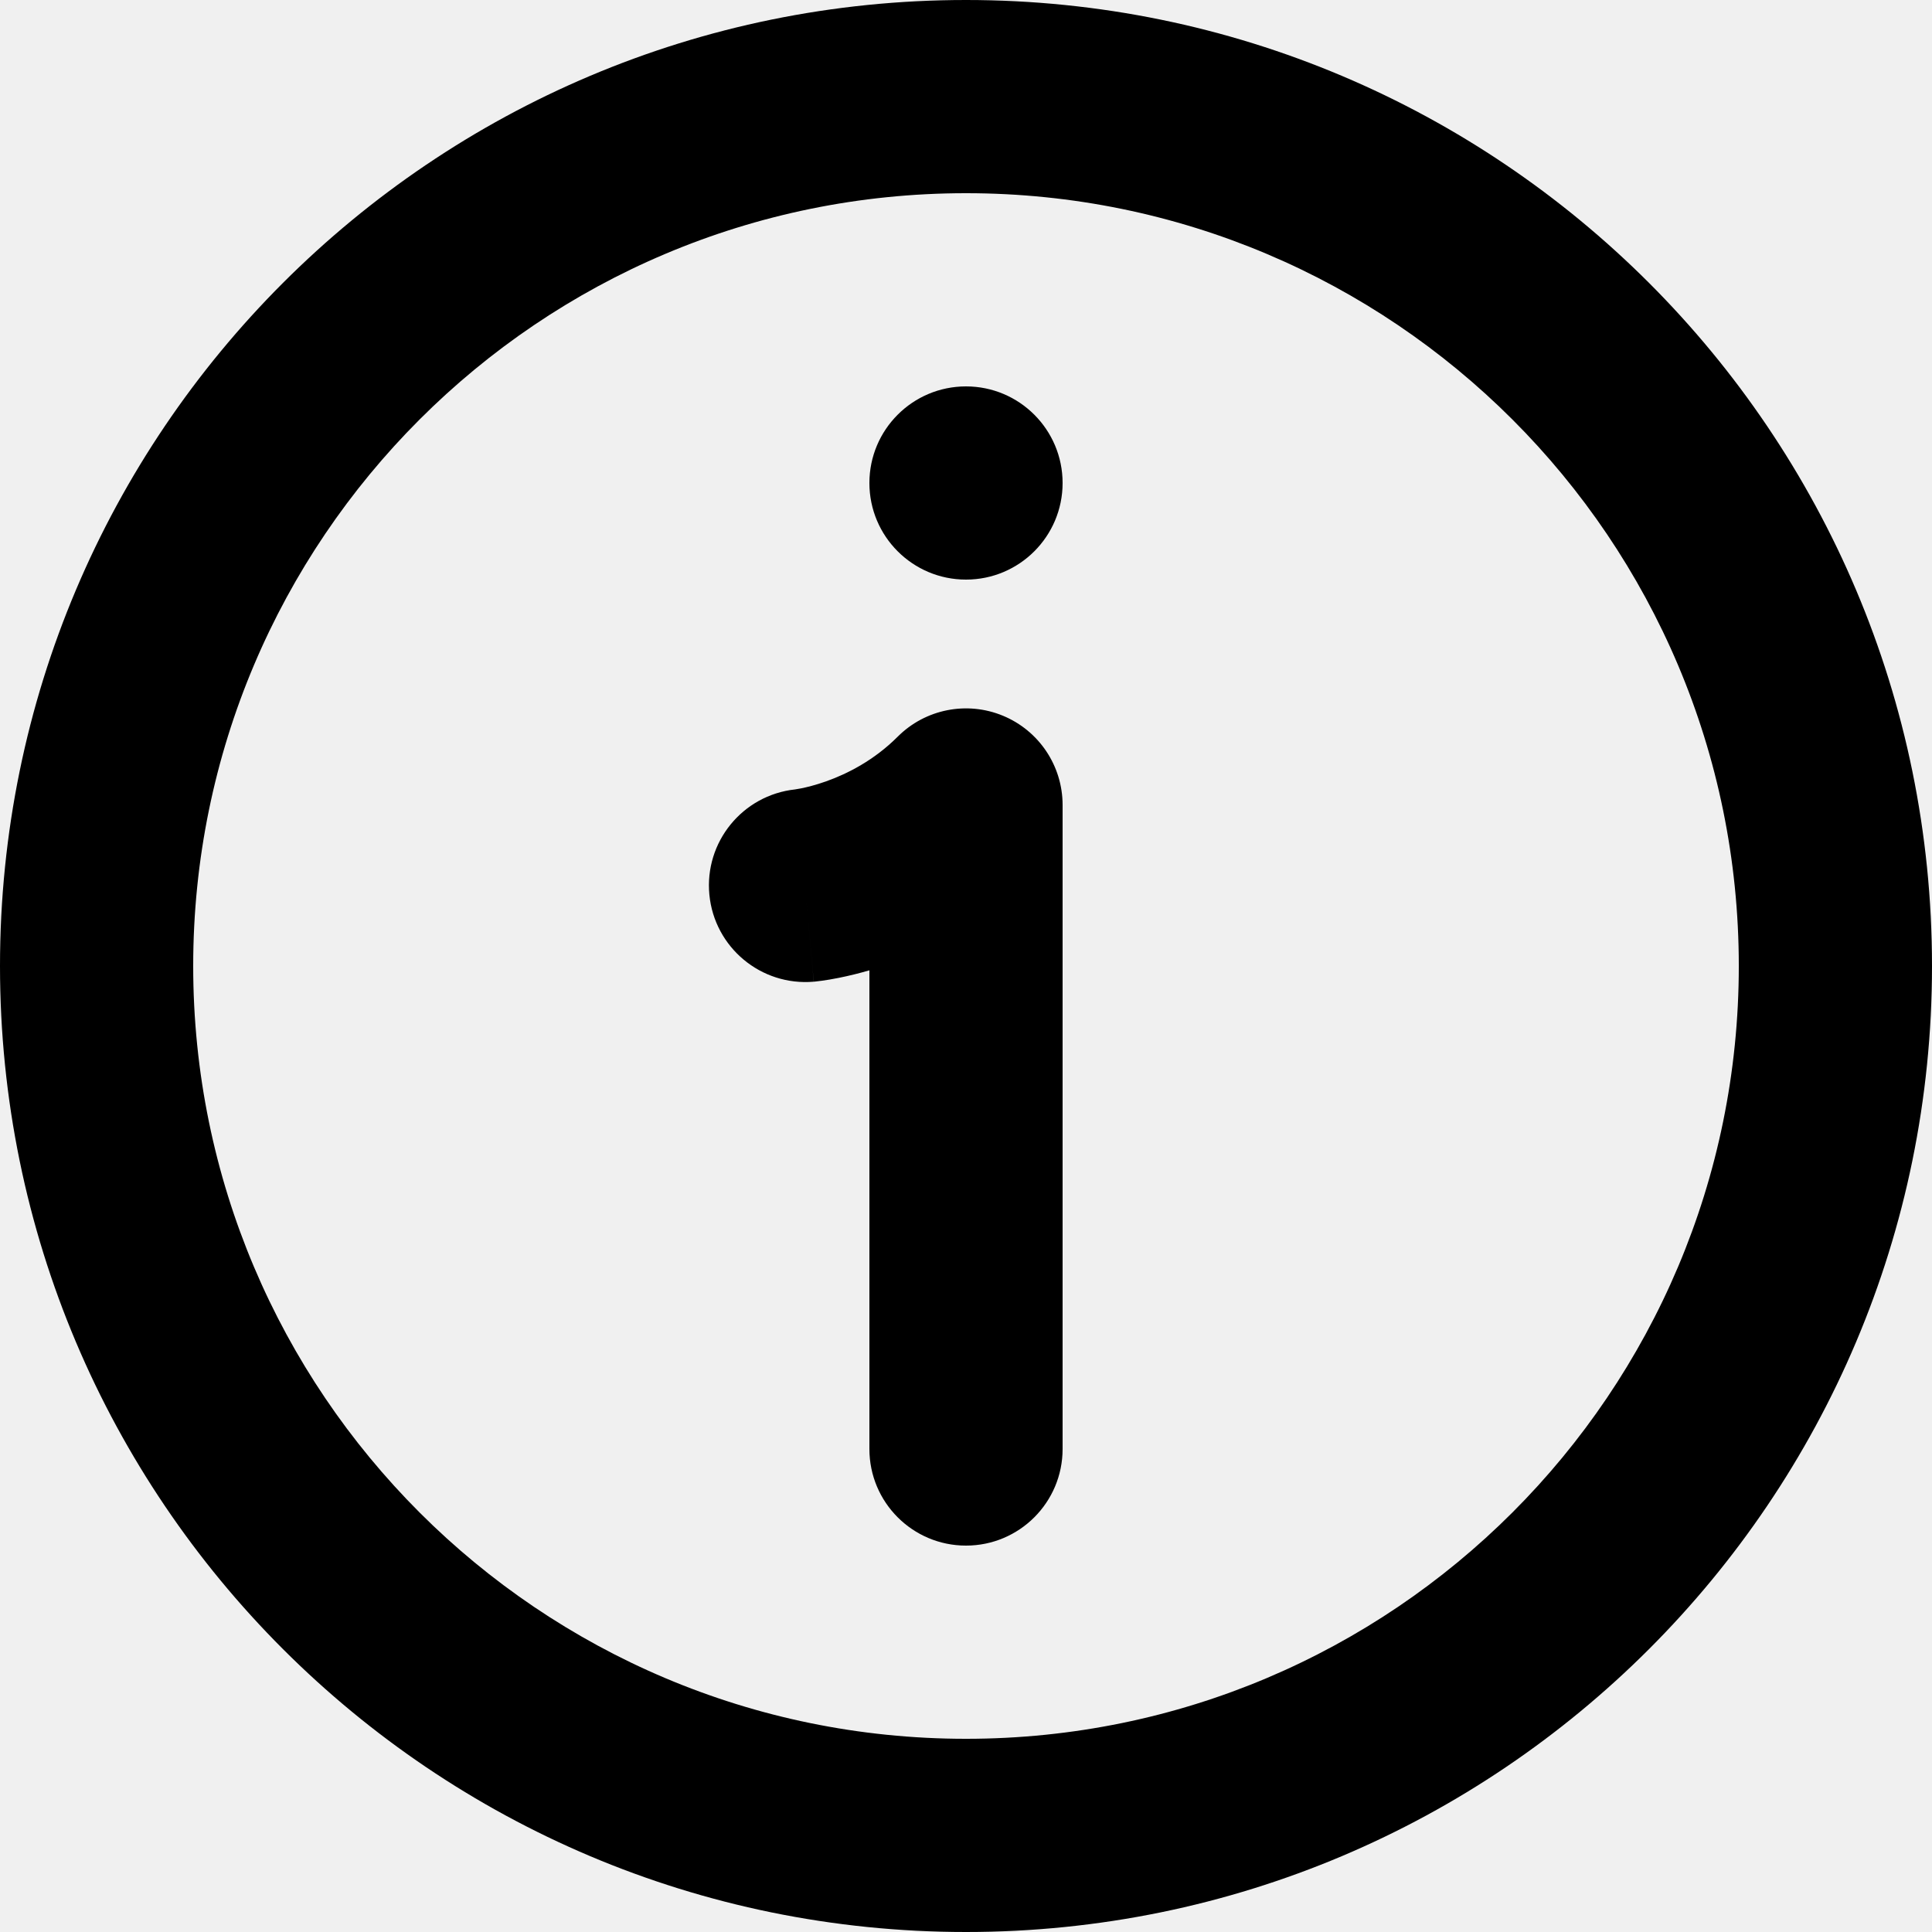
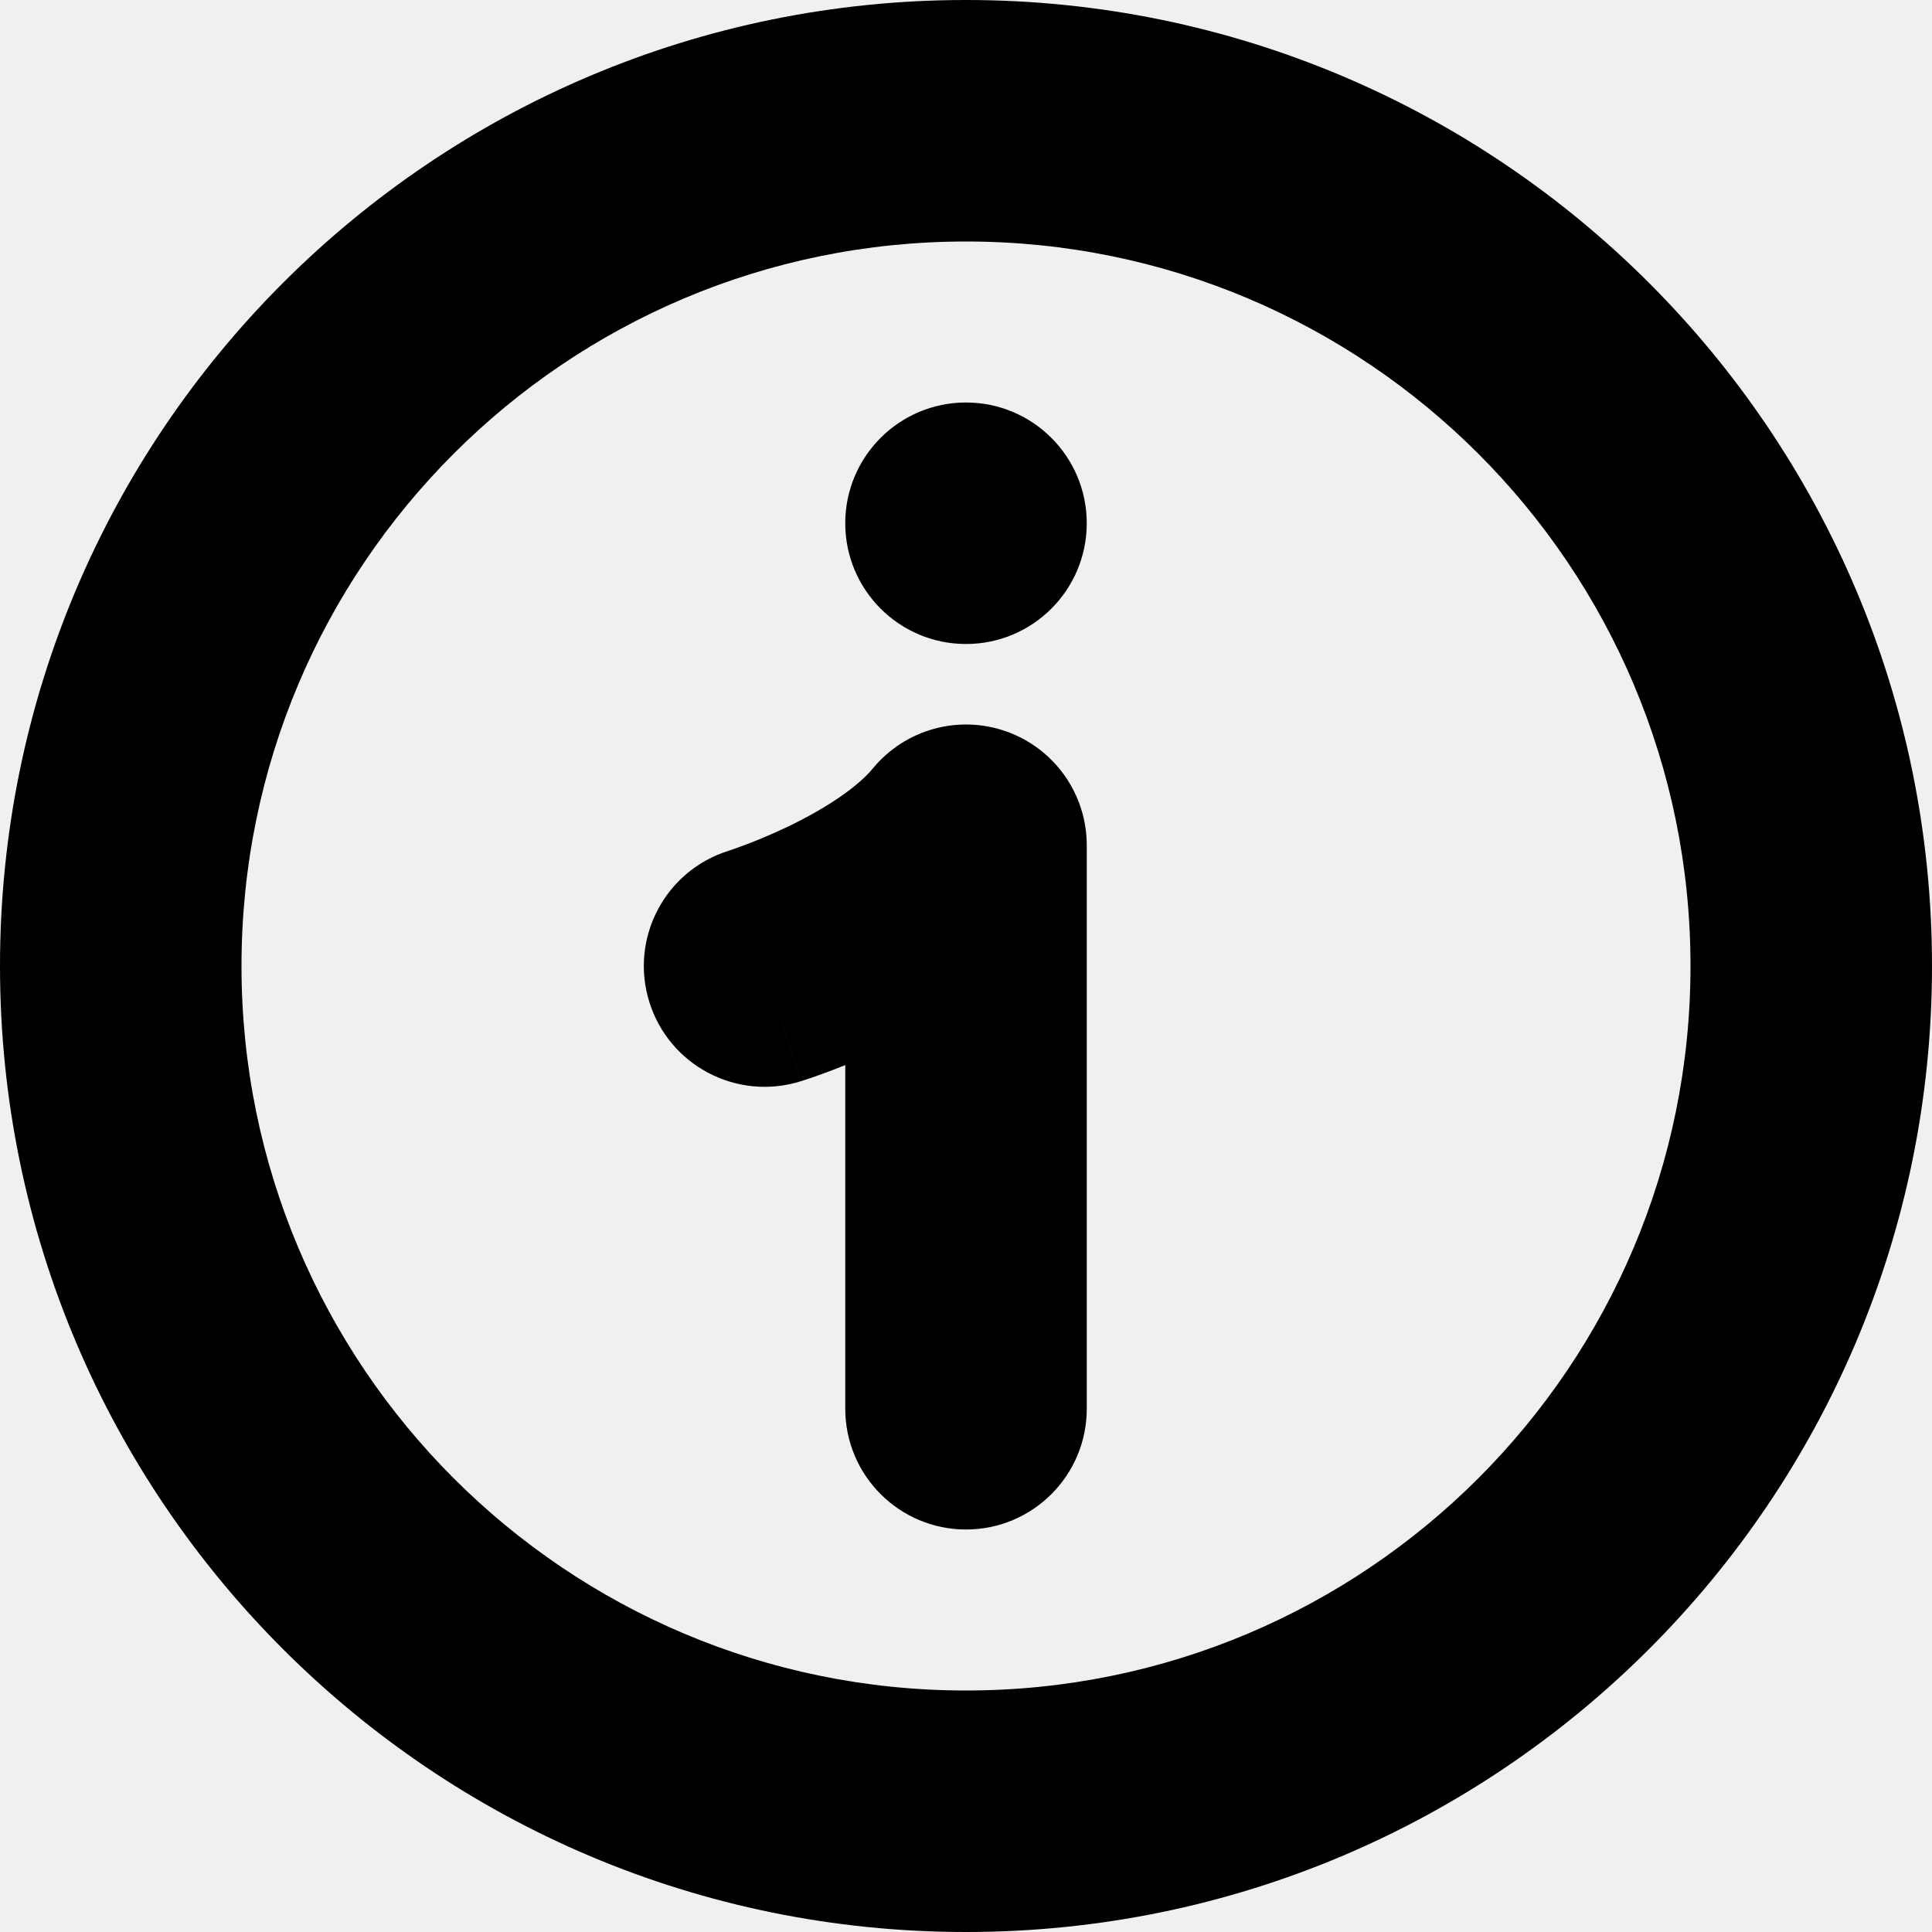
- <svg xmlns="http://www.w3.org/2000/svg" fill="currentColor" viewBox="0 0 120 120">
+ <svg xmlns="http://www.w3.org/2000/svg" fill="currentColor" viewBox="0 0 96 96">
  <g clip-path="url(#a)">
-     <path fill="#000" fill-rule="evenodd" d="M60 108c26.51 0 48-21.49 48-48S86.51 12 60 12 12 33.49 12 60s21.49 48 48 48Zm0 12c33.137 0 60-26.863 60-60S93.137 0 60 0 0 26.863 0 60s26.863 60 60 60Zm6-90a6 6 0 1 1-12 0 6 6 0 0 1 12 0Zm0 20a6 6 0 0 0-10.243-4.243c-1.462 1.463-3.118 2.303-4.451 2.776-.659.234-1.205.365-1.553.435a6.385 6.385 0 0 1-.346.06l-.023.004a6 6 0 0 0 1.16 11.943l-.542-5.95c.541 5.95.543 5.95.546 5.95h.004l.01-.001.02-.002.047-.005a9.38 9.38 0 0 0 .454-.056c.264-.037.61-.093 1.023-.176A22.587 22.587 0 0 0 54 60.268V90a6 6 0 0 0 12 0V50Z" clip-rule="evenodd" />
+     <path fill="#000" d="M54 26a6 6 0 1 1-12 0 6 6 0 0 1 12 0Zm0 16a6 6 0 0 0-10.633-3.812c-.758.921-2.302 1.963-4.176 2.867a26.883 26.883 0 0 1-2.823 1.166l-.142.047-.02.006A6 6 0 0 0 39.78 53.73l-1.766-5.687c1.766 5.687 1.768 5.687 1.768 5.687l.003-.001.005-.002.012-.004.033-.01a18.325 18.325 0 0 0 .395-.13 32.899 32.899 0 0 0 1.771-.66V70a6 6 0 0 0 12 0V42Z" />
+     <path fill="#000" fill-rule="evenodd" d="M48 96c26.51 0 48-21.49 48-48S74.51 0 48 0 0 21.49 0 48s21.49 48 48 48Zm0-12c19.882 0 36-16.118 36-36S67.882 12 48 12 12 28.118 12 48s16.118 36 36 36Z" clip-rule="evenodd" />
  </g>
  <defs>
    <clipPath id="a">
-       <rect width="120" height="120" fill="#fff" />
+       <rect width="96" height="96" fill="#fff" />
    </clipPath>
  </defs>
</svg>
